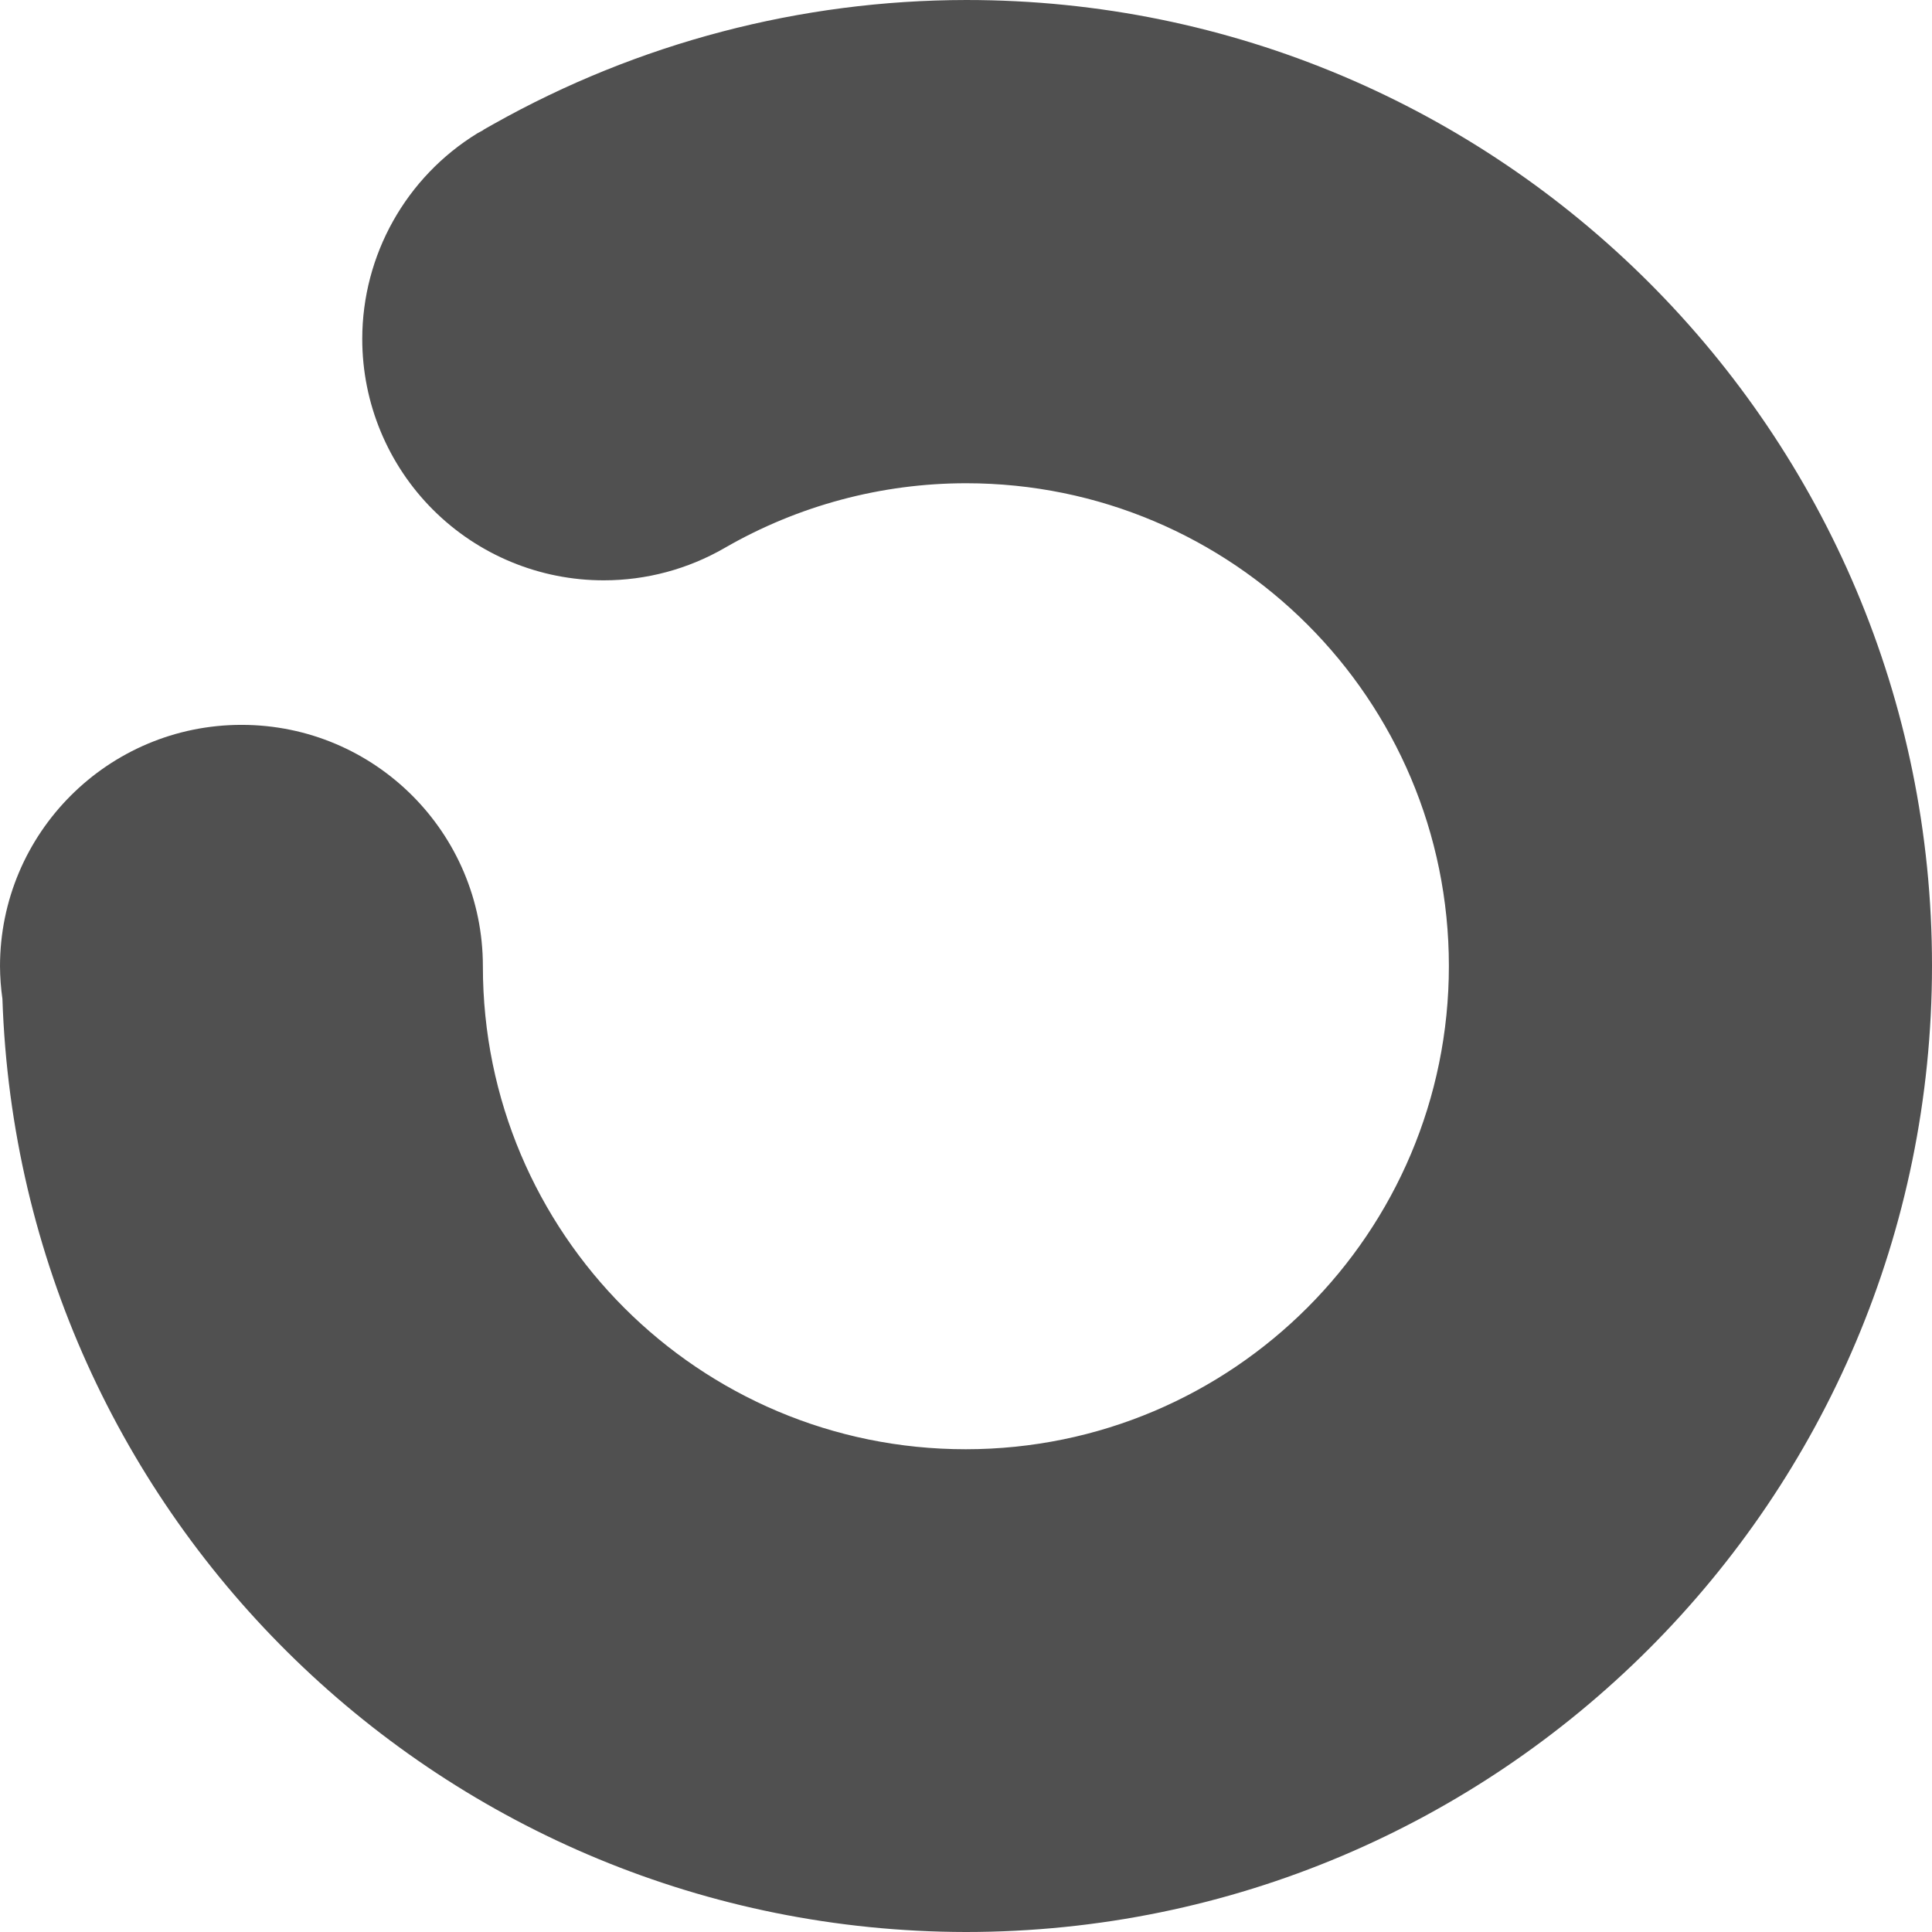
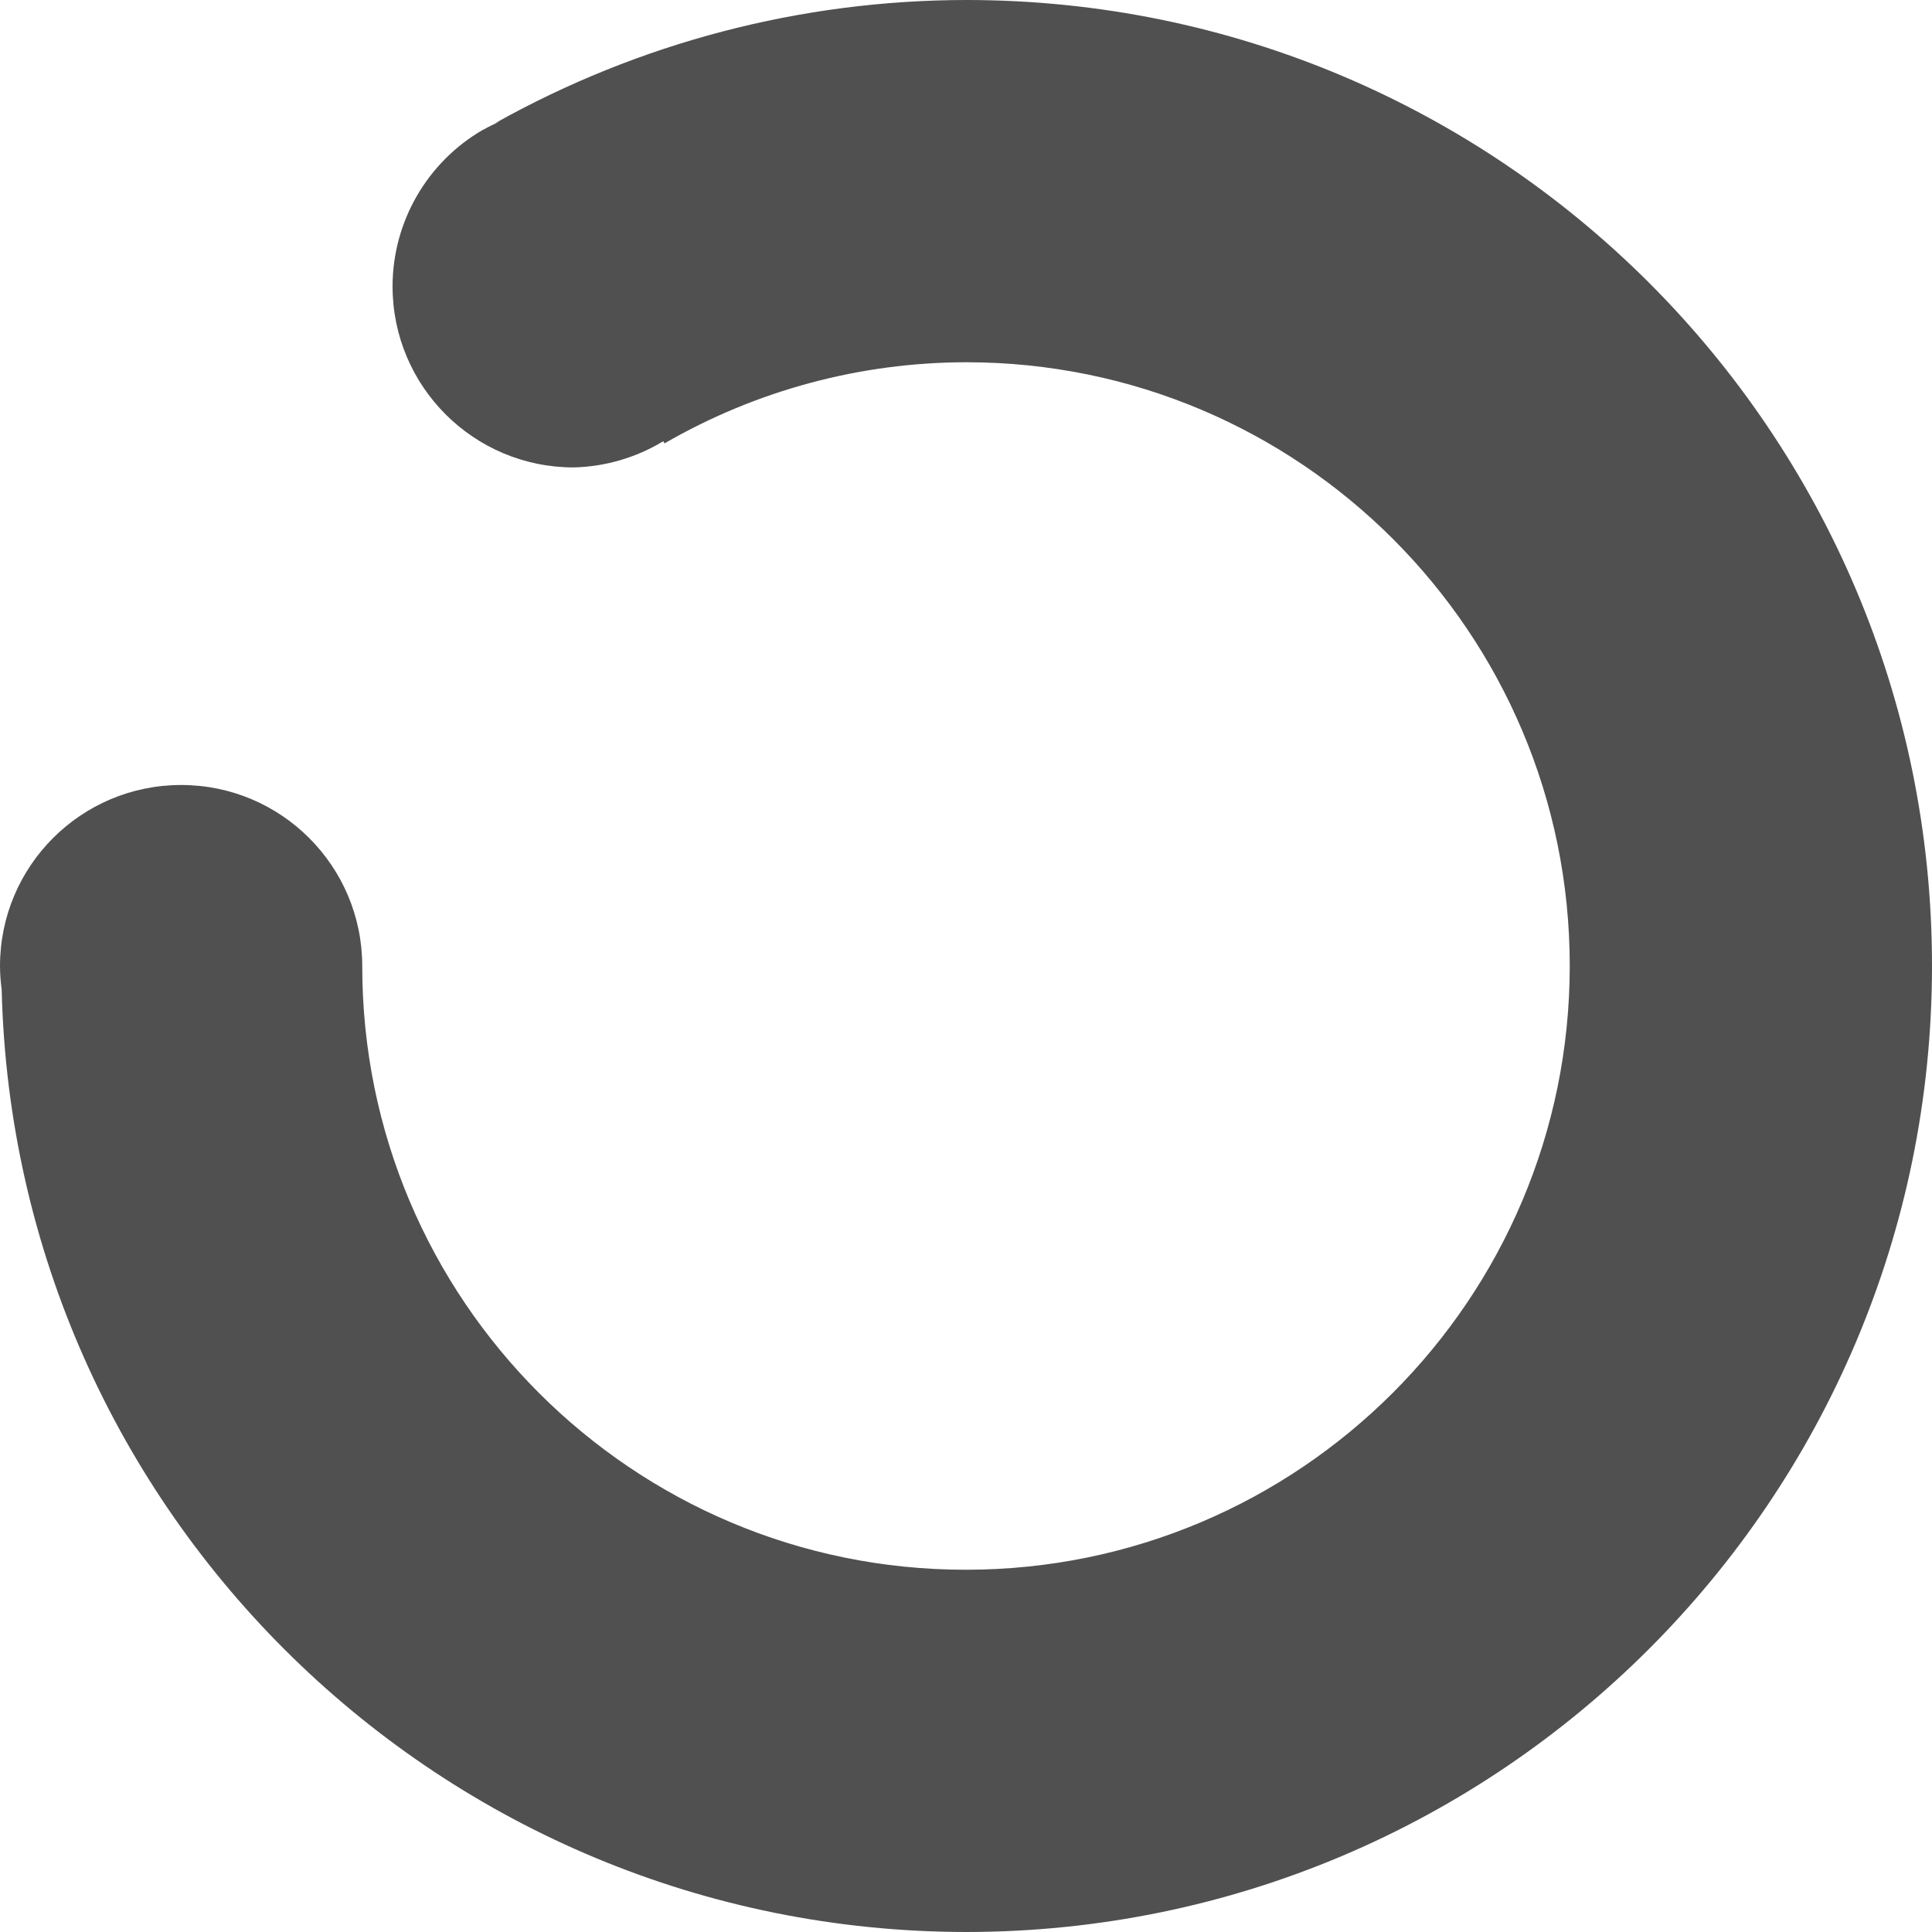
- <svg xmlns="http://www.w3.org/2000/svg" width="16" height="16" viewBox="52 -51 16 16" version="1.1" style="fill:none;stroke-linecap:round;stroke-linejoin:round" id="svg7">
-   <defs id="defs7" />
-   <g transform="matrix(1,0,0,-1,2.9001502e-5,3e-5)" id="g7" style="fill:none;fill-opacity:1;stroke:#df0000;stroke-opacity:1">
-     <path id="path12" style="fill:#505050;fill-opacity:1;stroke:none;stroke-width:0.25" d="m 52,42.998 a 2,1.999 45.085 0 1 0.02,-0.27 8.002,7.998 45.086 0 1 7.978,-7.728 8.002,7.998 45.086 0 1 8.002,8.002 8.002,7.998 45.086 0 1 -7.998,7.998 8.002,7.998 45.086 0 1 -3.914,-1.027 8.002,7.998 45.086 0 1 -0.085,-0.048 l -7e-6,-0.002 a 8.002,7.998 45.086 0 1 -0.048,-0.026 2,1.999 45.085 0 1 -0.955,-1.704 2,1.999 45.085 0 1 2.001,-1.999 2,1.999 45.085 0 1 1,0.268 4.001,3.999 45.086 0 0 2,0.536 4.001,3.999 45.086 0 0 3.998,-3.998 4.001,3.999 45.086 0 0 -4,-4.002 4.001,3.999 45.086 0 0 -4,4 2,1.999 45.085 0 1 -1.999,1.999 2,1.999 45.085 0 1 -2,-2 z" />
+ <svg xmlns="http://www.w3.org/2000/svg" width="16" height="16" viewBox="52 -51 16 16" version="1.1" style="fill:none;stroke-linecap:round;stroke-linejoin:round" id="svg8">
+   <defs id="defs8" />
+   <g transform="scale(1,-1)" id="g8">
+     <path id="path10" style="fill:#505050;fill-opacity:1;stroke:none;stroke-width:0.249;stroke-dasharray:none" d="m 52,42.999 a 1.5,1.5 45.33 0 1 0.014,-0.195 8.001,7.999 45.338 0 1 -5.4e-5,-0.004 A 8.001,7.999 45.338 0 1 59.999,35 8.001,7.999 45.338 0 1 68,43.001 8.001,7.999 45.338 0 1 60.001,51 8.001,7.999 45.338 0 1 56.101,49.98 a 1.5,1.5 45.33 0 0 0.039,0.014 1.5,1.5 45.33 0 1 -0.137,-0.068 1.5,1.5 45.33 0 1 -0.002,9e-6 1.5,1.5 45.33 0 1 -0.75,-1.297 1.5,1.5 45.33 0 1 1.5,-1.5 1.5,1.5 45.33 0 1 0.742,0.217 l 0.01,-0.018 a 5.001,4.999 45.337 0 0 2.498,0.672 5.001,4.999 45.337 0 0 4.999,-4.999 5.001,4.999 45.337 0 0 -5.001,-5.001 5.001,4.999 45.337 0 0 -4.999,4.999 1.5,1.5 45.33 0 1 -1.5,1.5 A 1.5,1.5 45.33 0 1 52,42.999 Z m 0.072,-0.453 a 1.5,1.5 45.33 0 1 0.006,-0.019 1.5,1.5 45.33 0 0 -0.006,0.019 z m 0.955,-0.969 a 1.5,1.5 45.33 0 1 0.02,-0.006 1.5,1.5 45.33 0 0 -0.02,0.006 z m 0.926,-0.006 a 1.5,1.5 45.33 0 1 0.02,0.006 1.5,1.5 45.33 0 0 -0.02,-0.006 z m 0.969,0.955 a 1.5,1.5 45.33 0 1 0.006,0.02 1.5,1.5 45.33 0 0 -0.006,-0.02 z m 1.462,7.553 a 1.5,1.5 45.33 0 0 0.086,0.018 1.5,1.5 45.33 0 1 -0.086,-0.018 z m 0.82,-0.023 a 1.5,1.5 45.33 0 0 0.02,-0.006 1.5,1.5 45.33 0 1 -0.02,0.006 z m 0.677,-2.389 a 1.5,1.5 45.33 0 1 0.016,0.016 1.5,1.5 45.33 0 0 -0.016,-0.016 z m 0.264,0.438 a 1.5,1.5 45.33 0 1 0.014,0.035 1.5,1.5 45.33 0 0 -0.014,-0.035 z m 0.028,0.996 a 1.5,1.5 45.33 0 0 0.006,-0.019 1.5,1.5 45.33 0 1 -0.006,0.019 z" />
  </g>
</svg>
